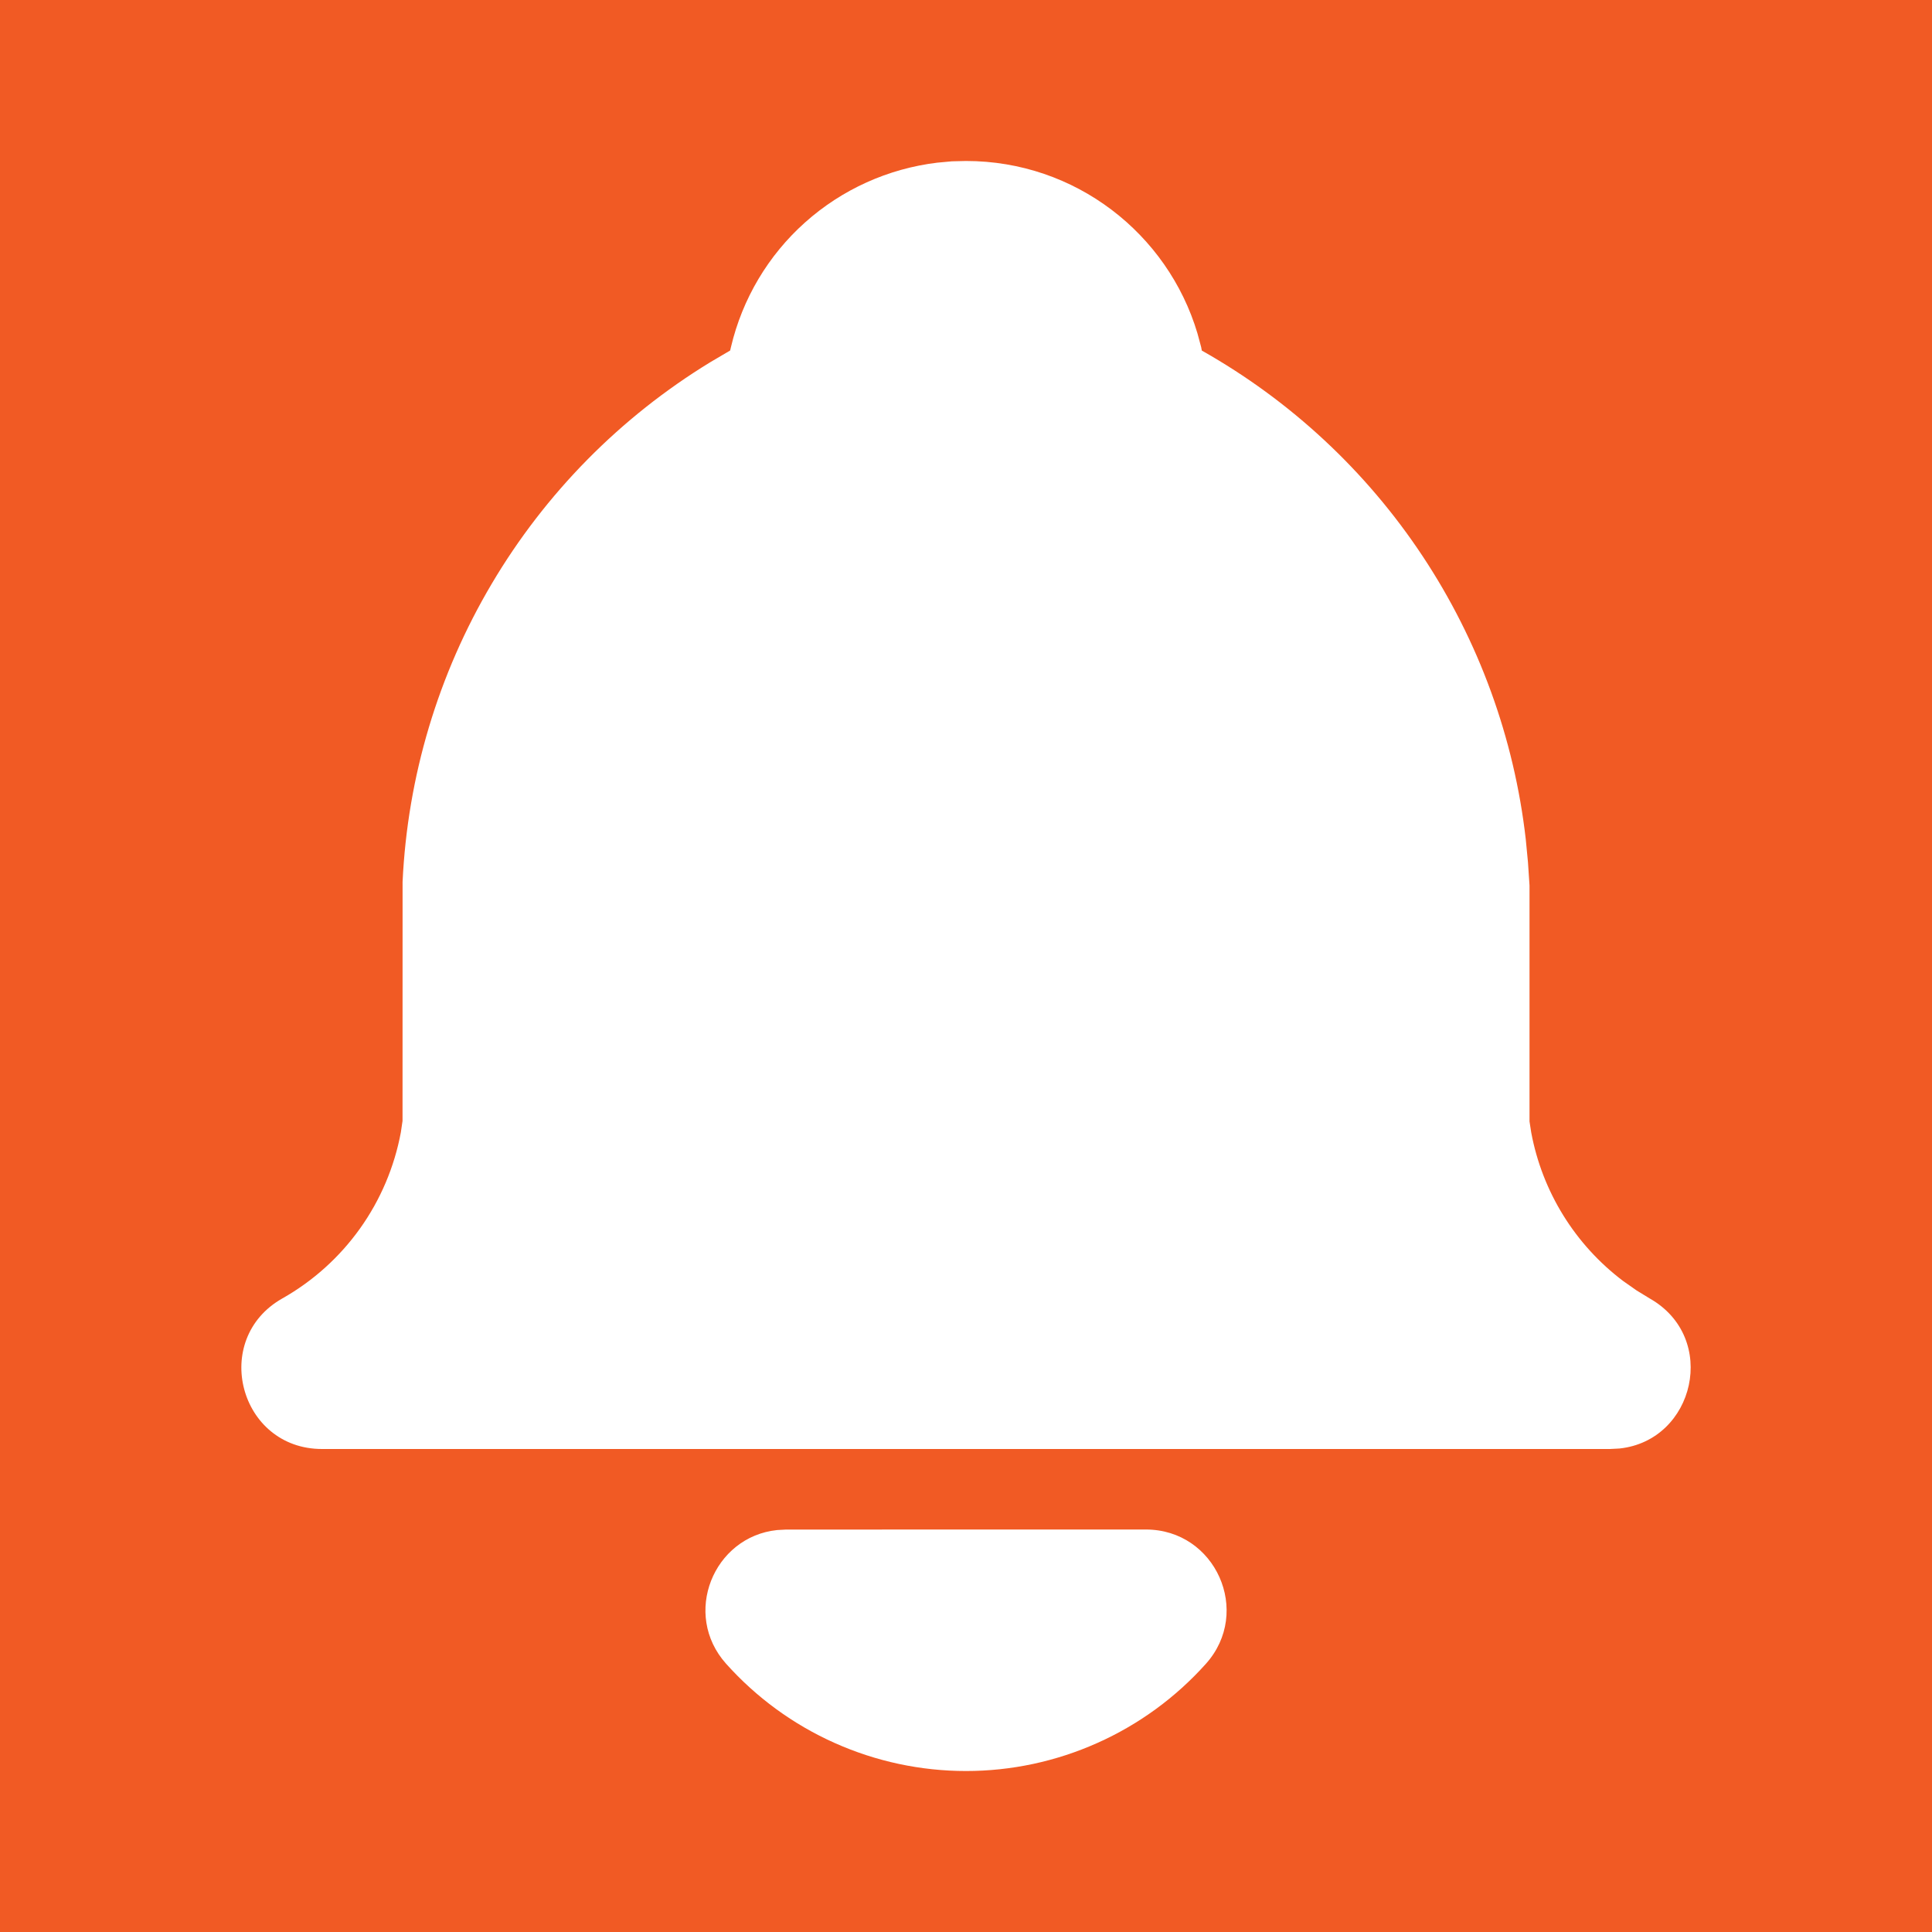
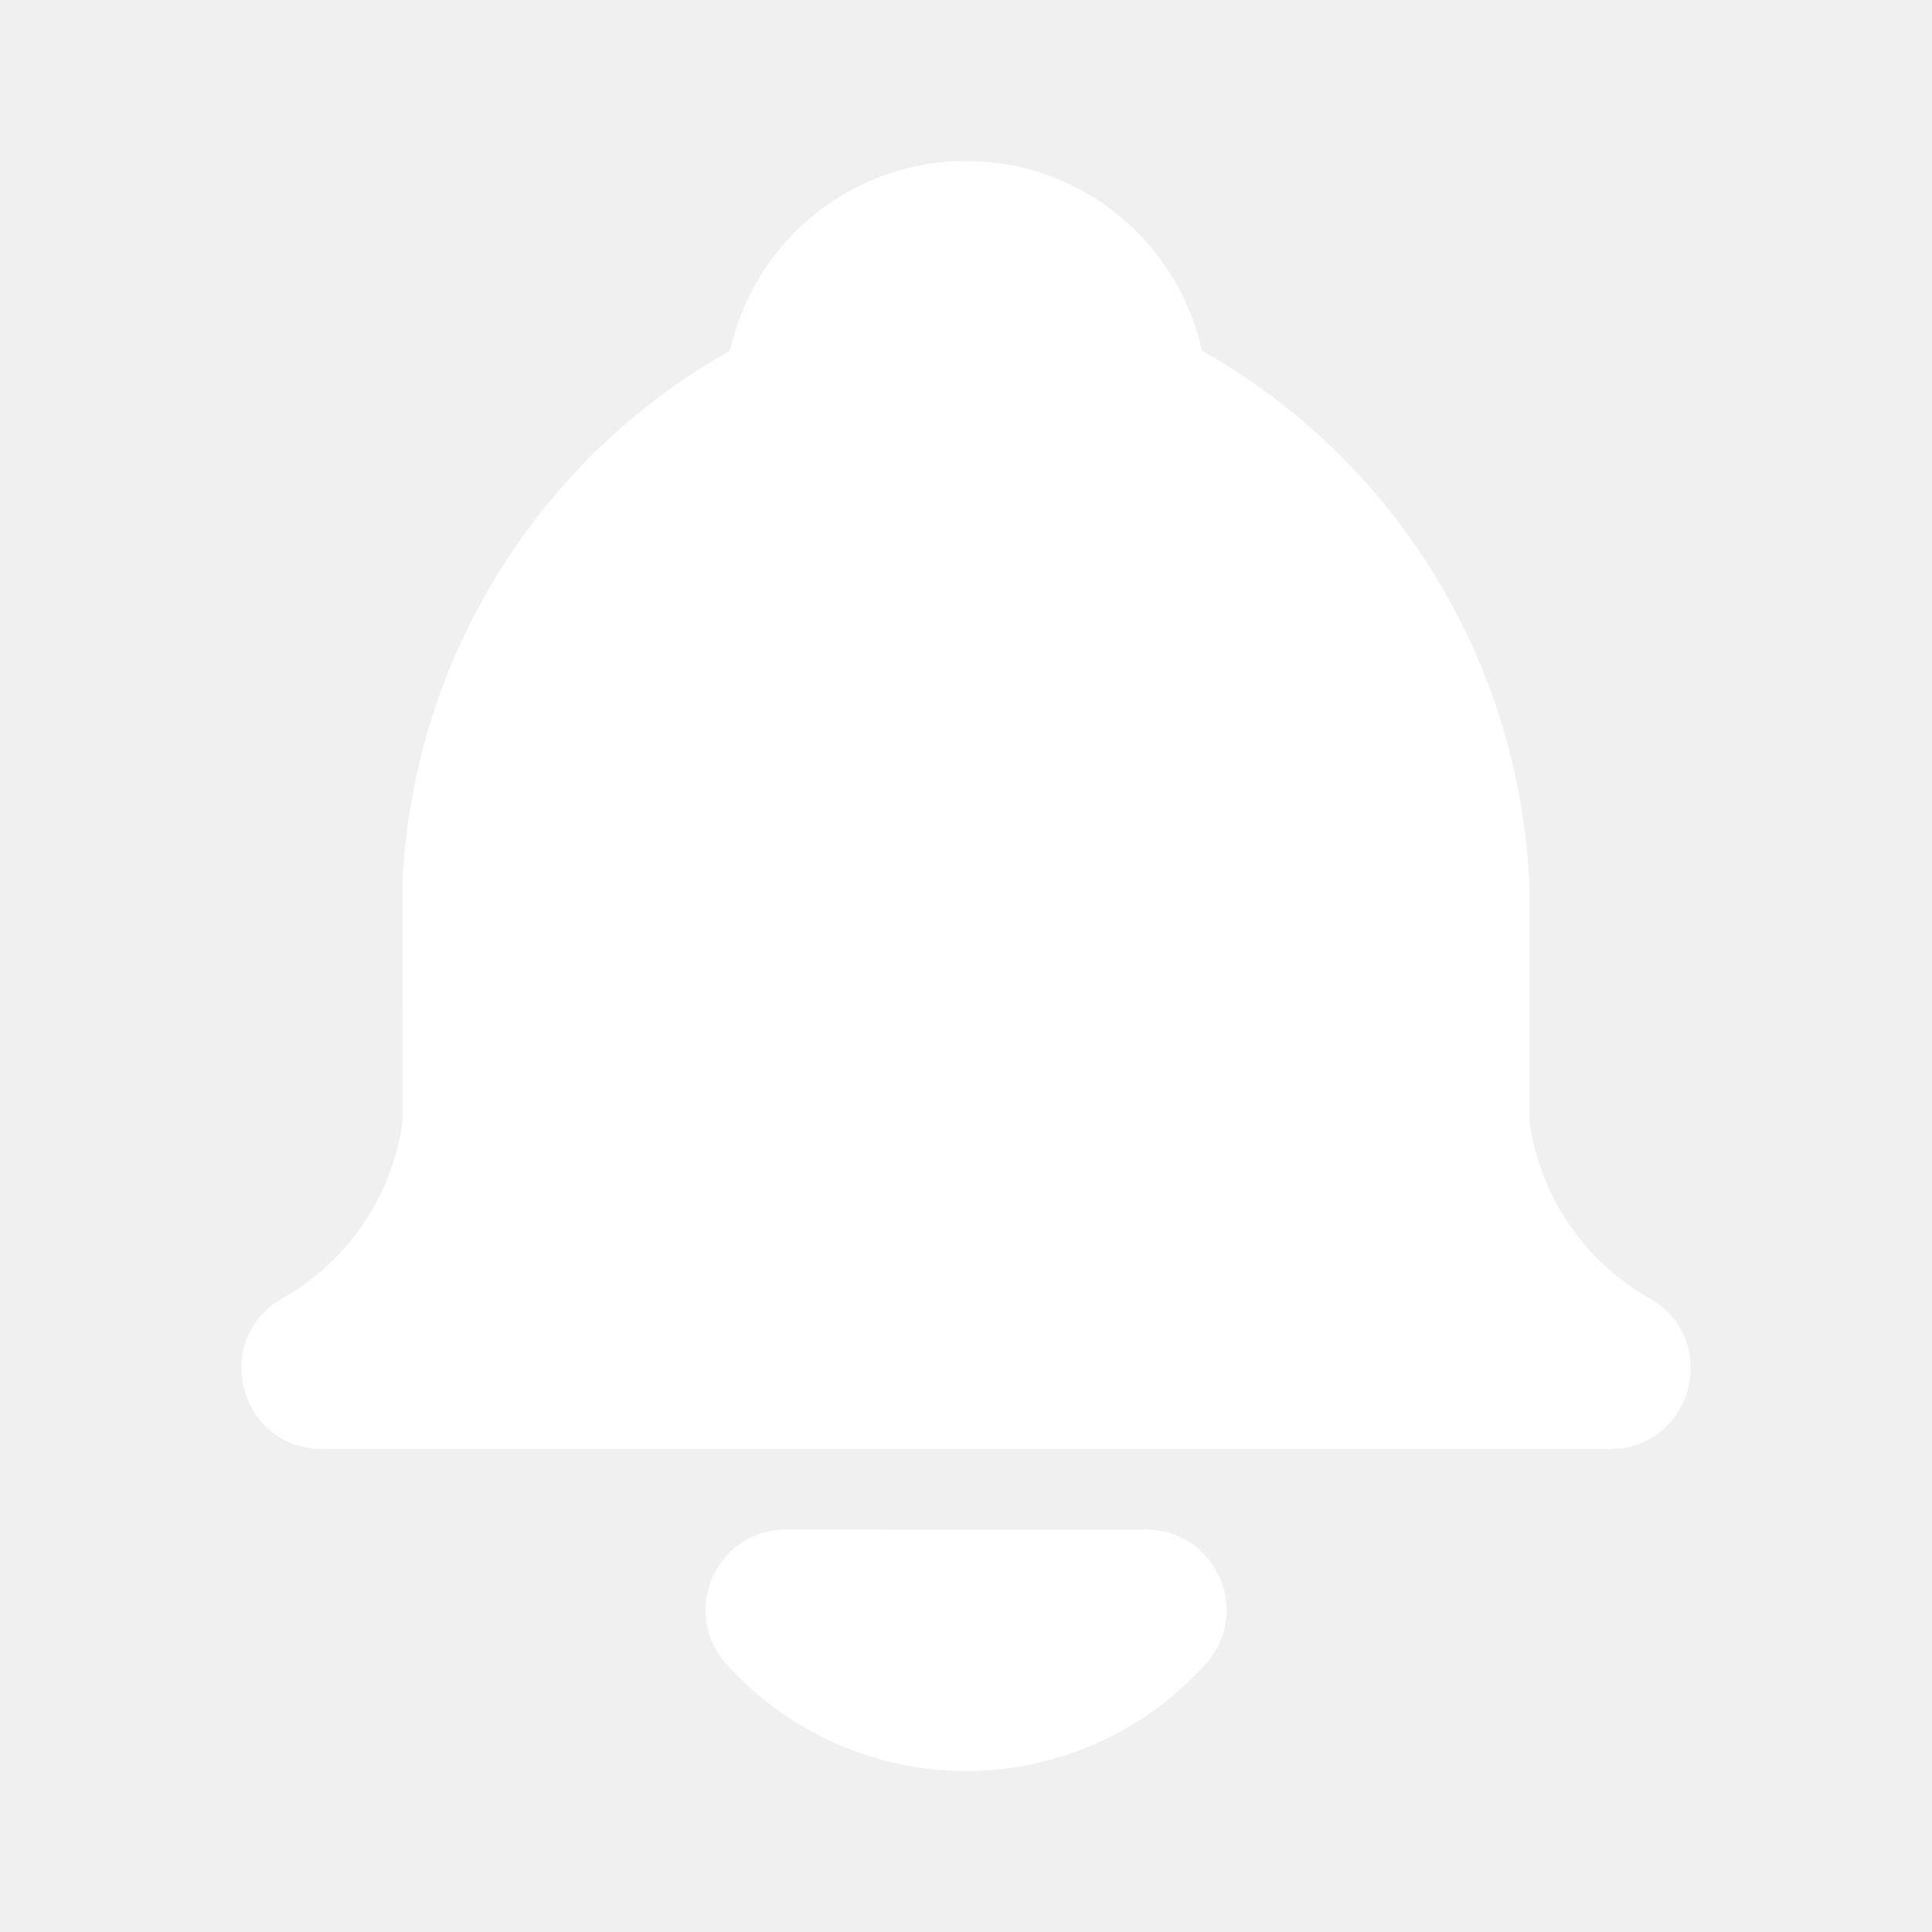
<svg xmlns="http://www.w3.org/2000/svg" width="75" height="75" viewBox="0 0 40 40" fill="none">
-   <rect width="75" height="75" rx="0" fill="#F15A24" />
  <path d="M23.725 31.667C25.167 31.667 25.929 33.373 24.967 34.447C24.342 35.145 23.576 35.704 22.72 36.086C21.864 36.469 20.938 36.667 20 36.667C19.063 36.667 18.136 36.469 17.28 36.086C16.424 35.704 15.659 35.145 15.034 34.447C14.114 33.42 14.77 31.815 16.09 31.678L16.274 31.668L23.725 31.667ZM20 3.333C22.264 3.333 24.177 4.838 24.792 6.902L24.869 7.187L24.882 7.258C26.72 8.295 28.285 9.751 29.451 11.51C30.617 13.268 31.349 15.277 31.589 17.373L31.635 17.852L31.667 18.333V23.218L31.702 23.445C31.93 24.673 32.61 25.771 33.607 26.523L33.885 26.718L34.155 26.883C35.589 27.695 35.089 29.827 33.527 29.99L33.334 30H6.667C4.954 30 4.355 27.727 5.845 26.883C6.48 26.524 7.029 26.03 7.453 25.436C7.877 24.842 8.165 24.162 8.299 23.445L8.334 23.207L8.335 18.257C8.437 16.08 9.07 13.961 10.181 12.086C11.291 10.21 12.844 8.636 14.704 7.5L15.117 7.257L15.134 7.185C15.369 6.188 15.904 5.287 16.668 4.605C17.432 3.922 18.387 3.491 19.404 3.368L19.707 3.34L20 3.333Z" fill="white" />
</svg>
